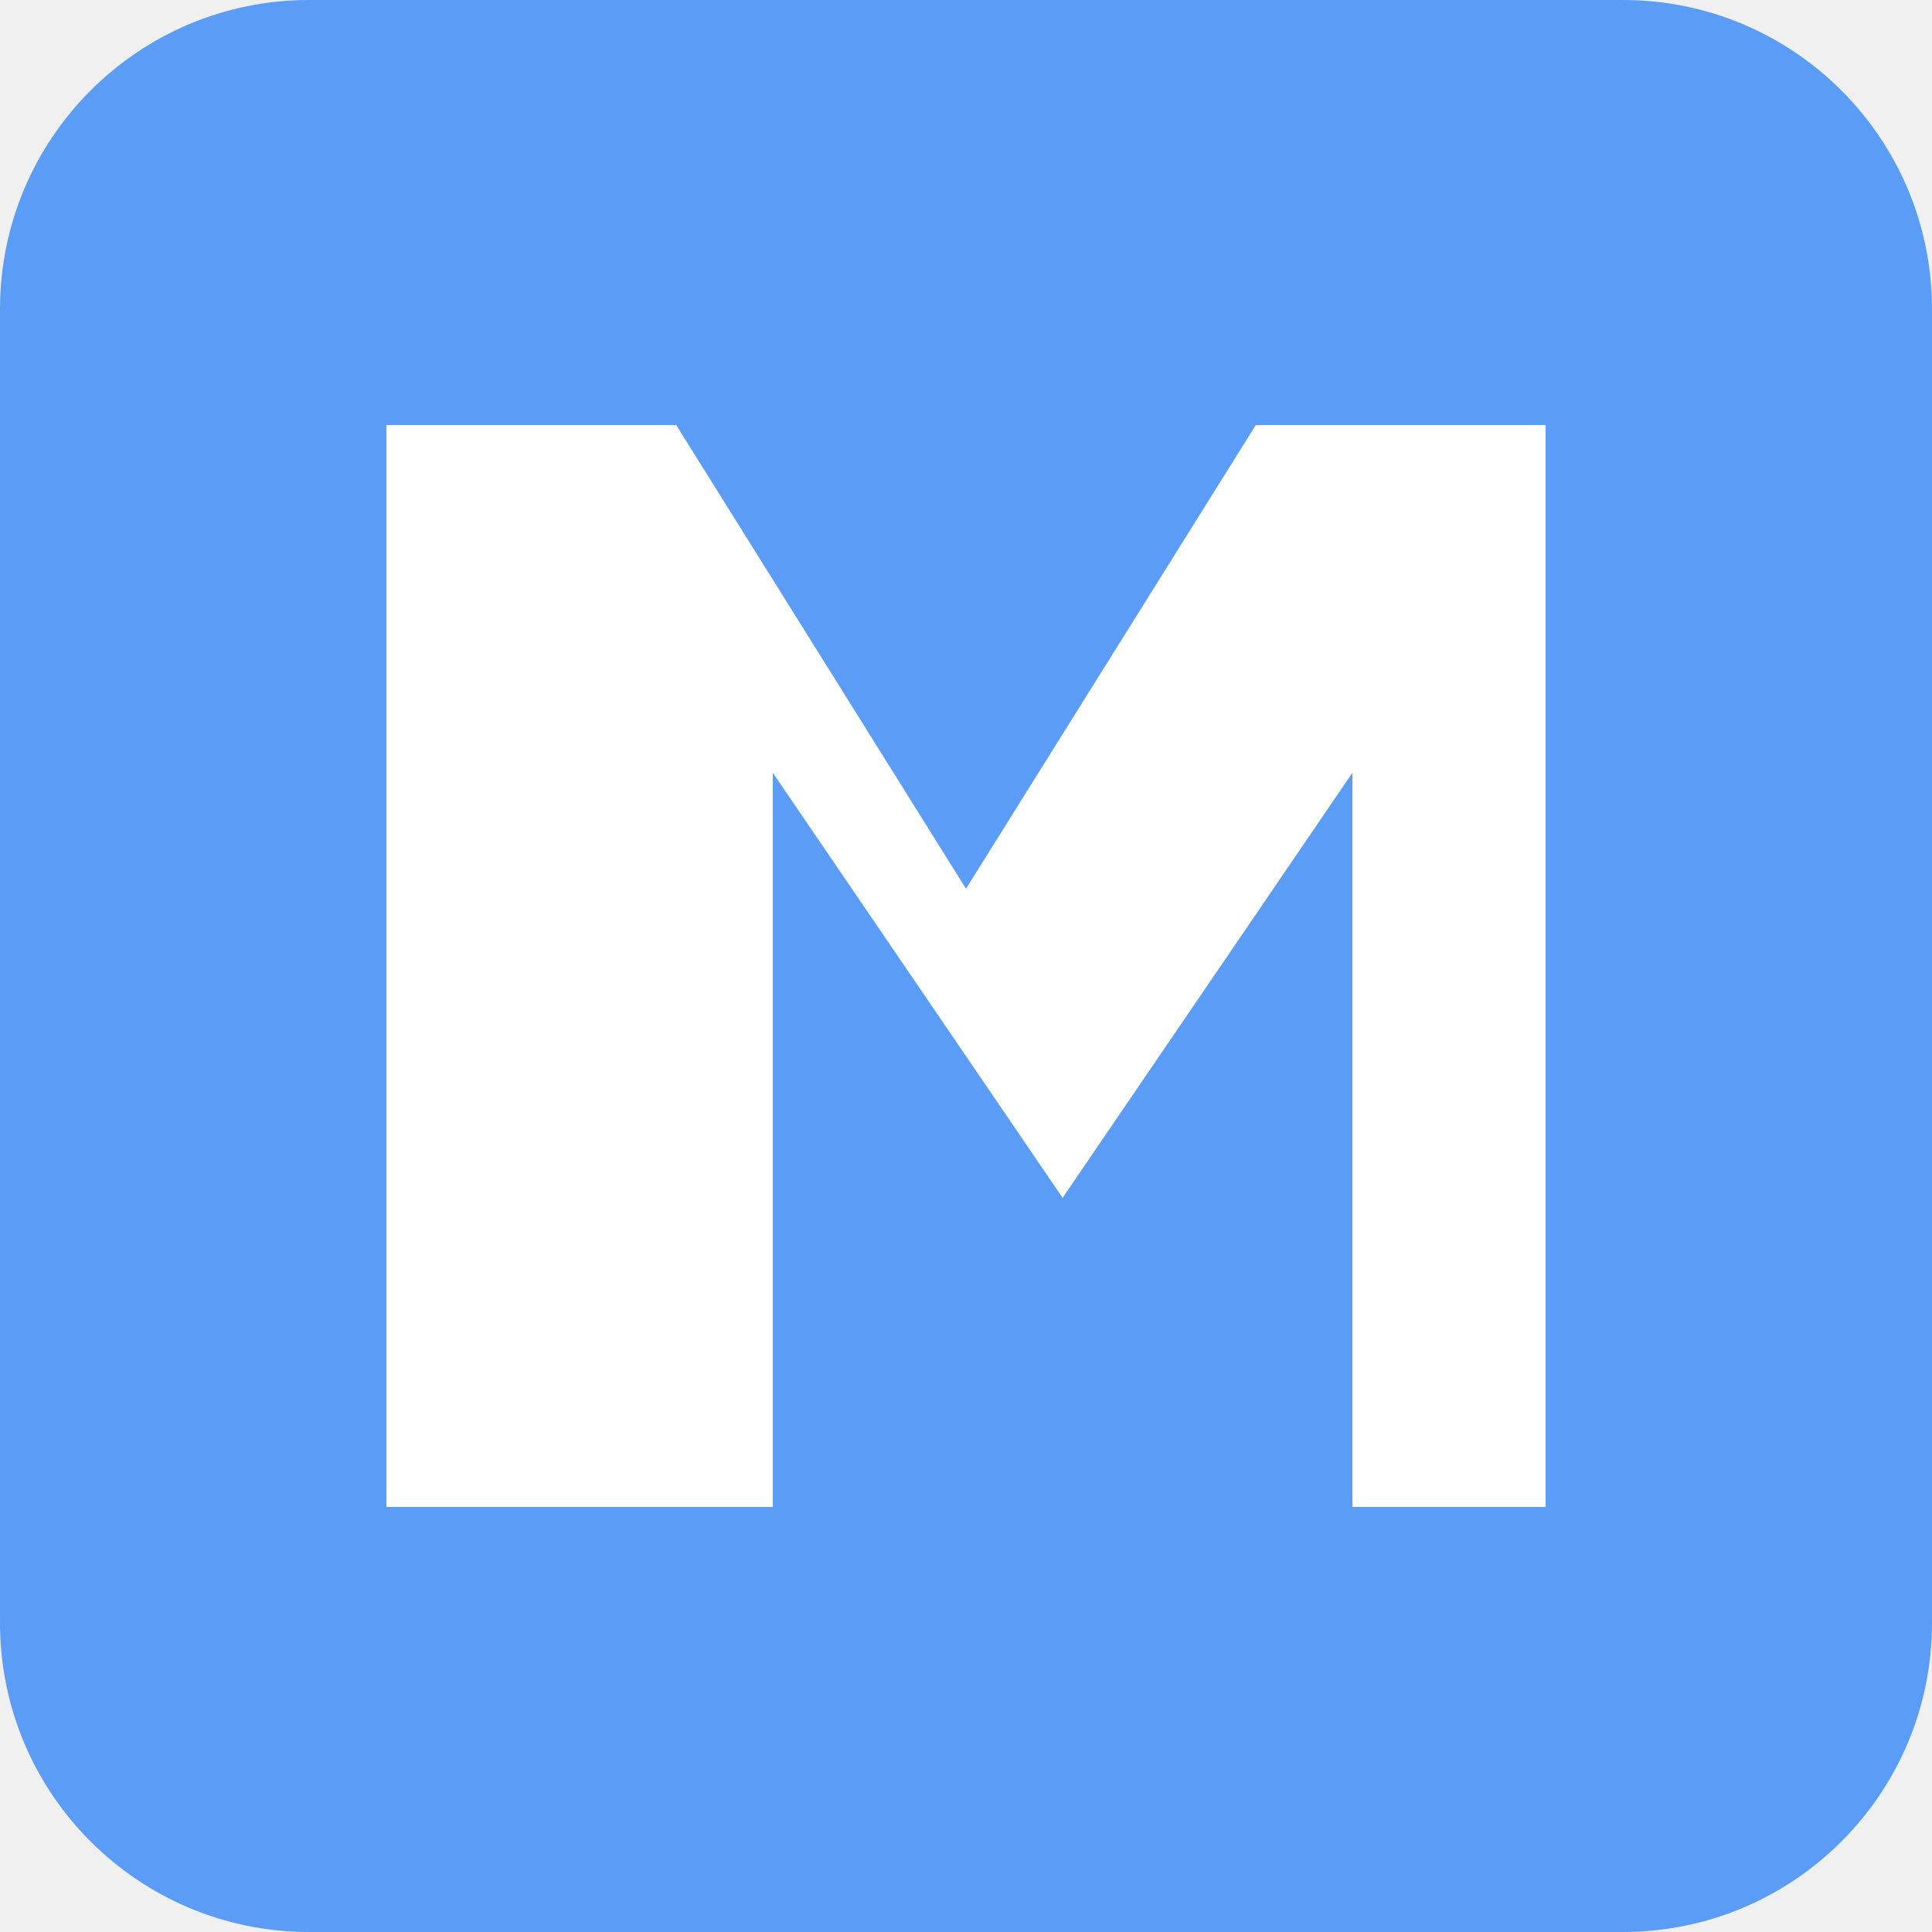
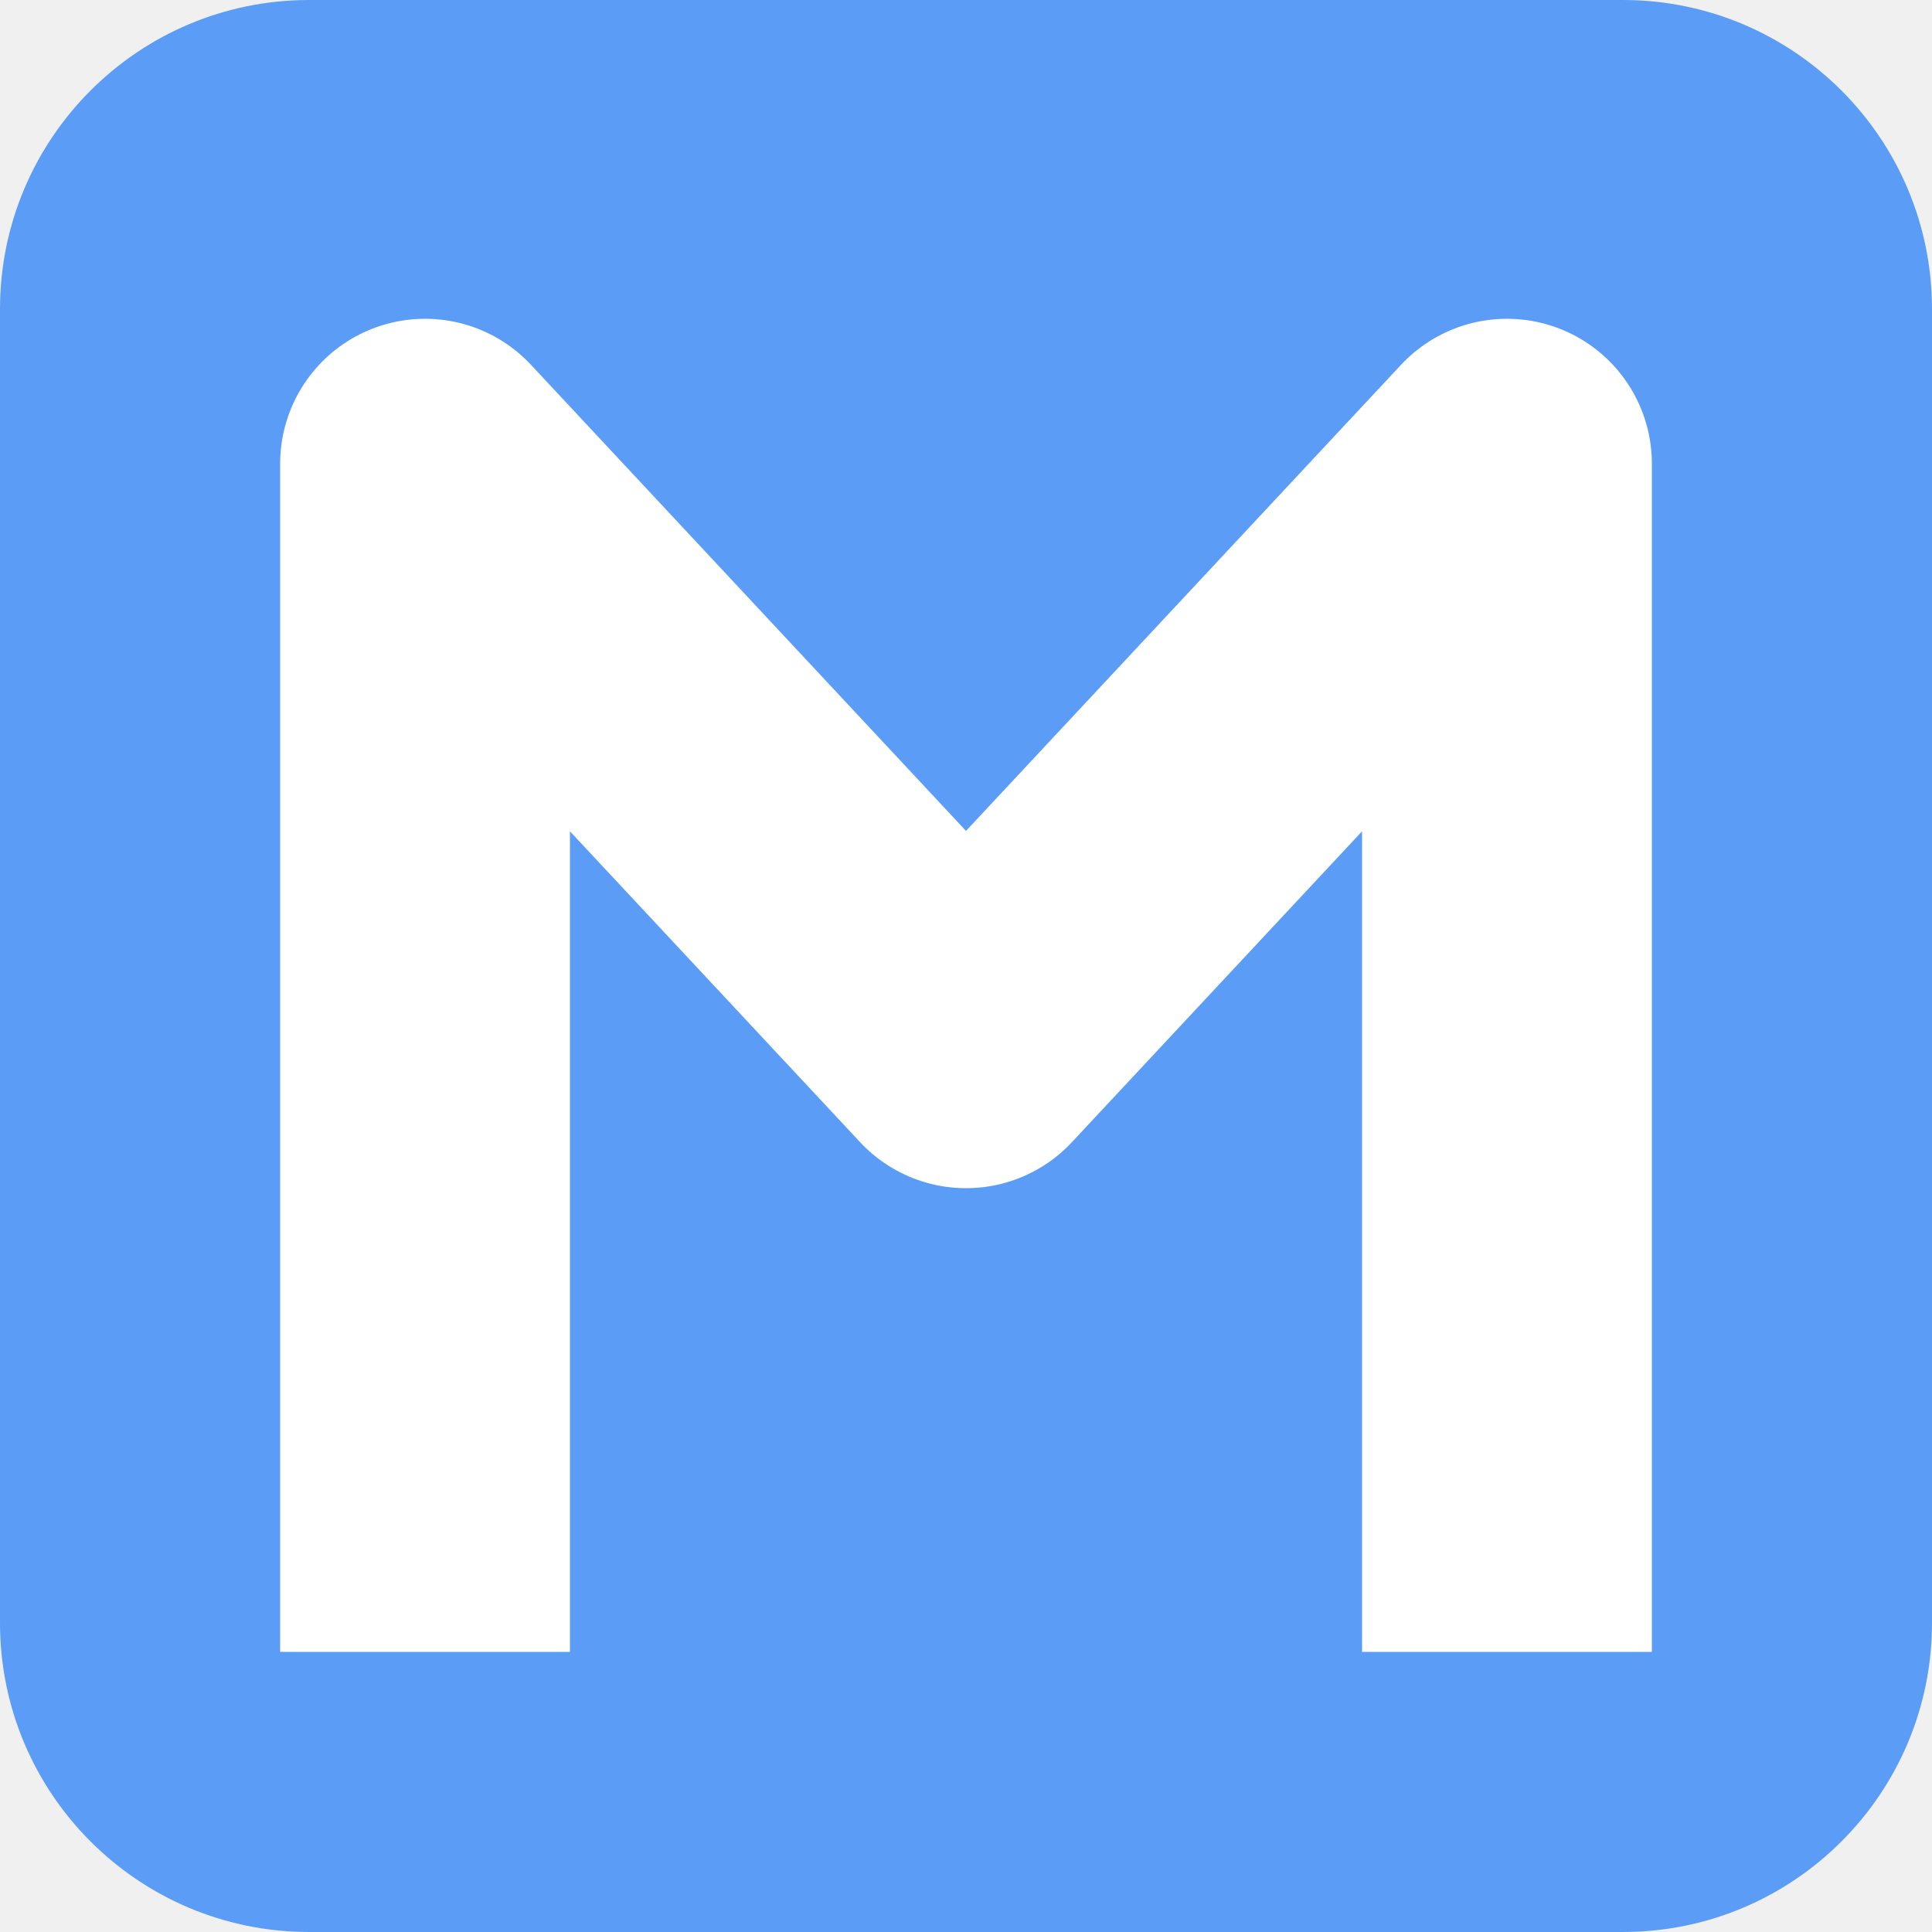
<svg xmlns="http://www.w3.org/2000/svg" viewBox="0 0 100 100">
  <rect width="100" height="100" rx="16" fill="#5B9DF6" />
-   <path fill="#FFFFFF" d="M20 78V22h15l15 24 15-24h15v56H70V40l-15 22-15-22v38z" />
+   <path fill="none" stroke="#FFFFFF" stroke-width="15" stroke-linecap="square" stroke-linejoin="round" d="M22 78V24l28 30 28-30v54" />
</svg>
